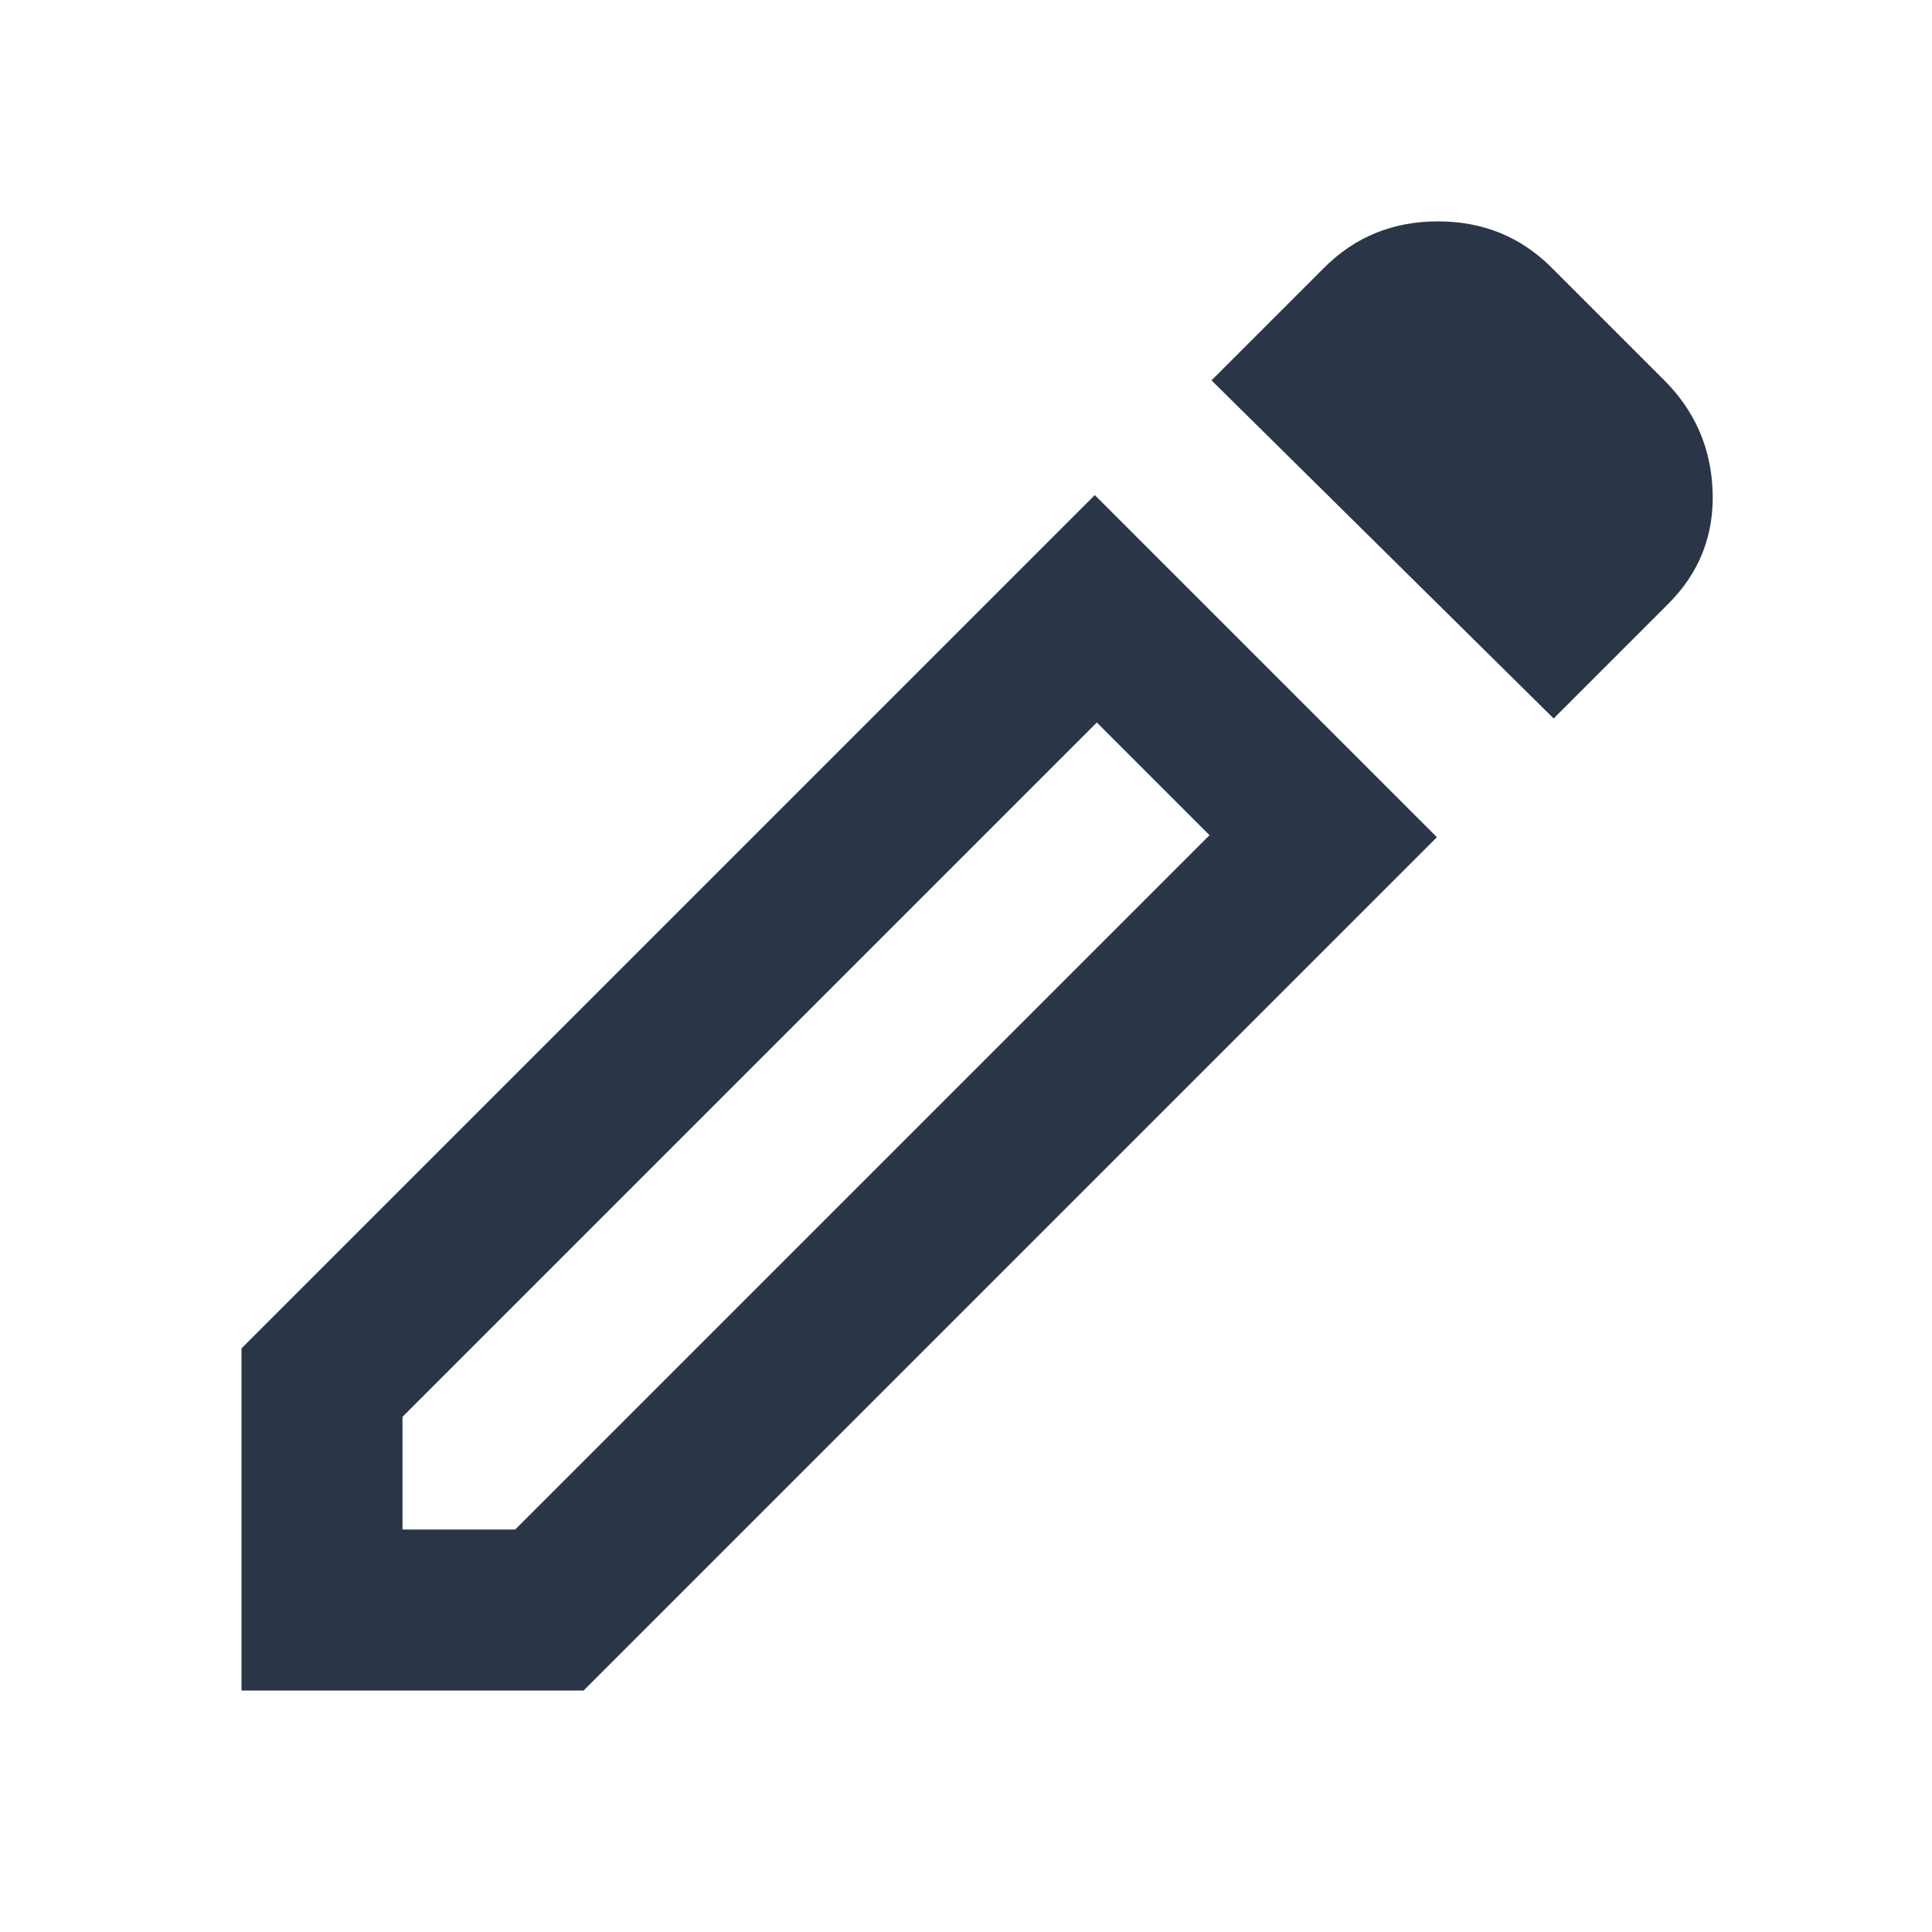
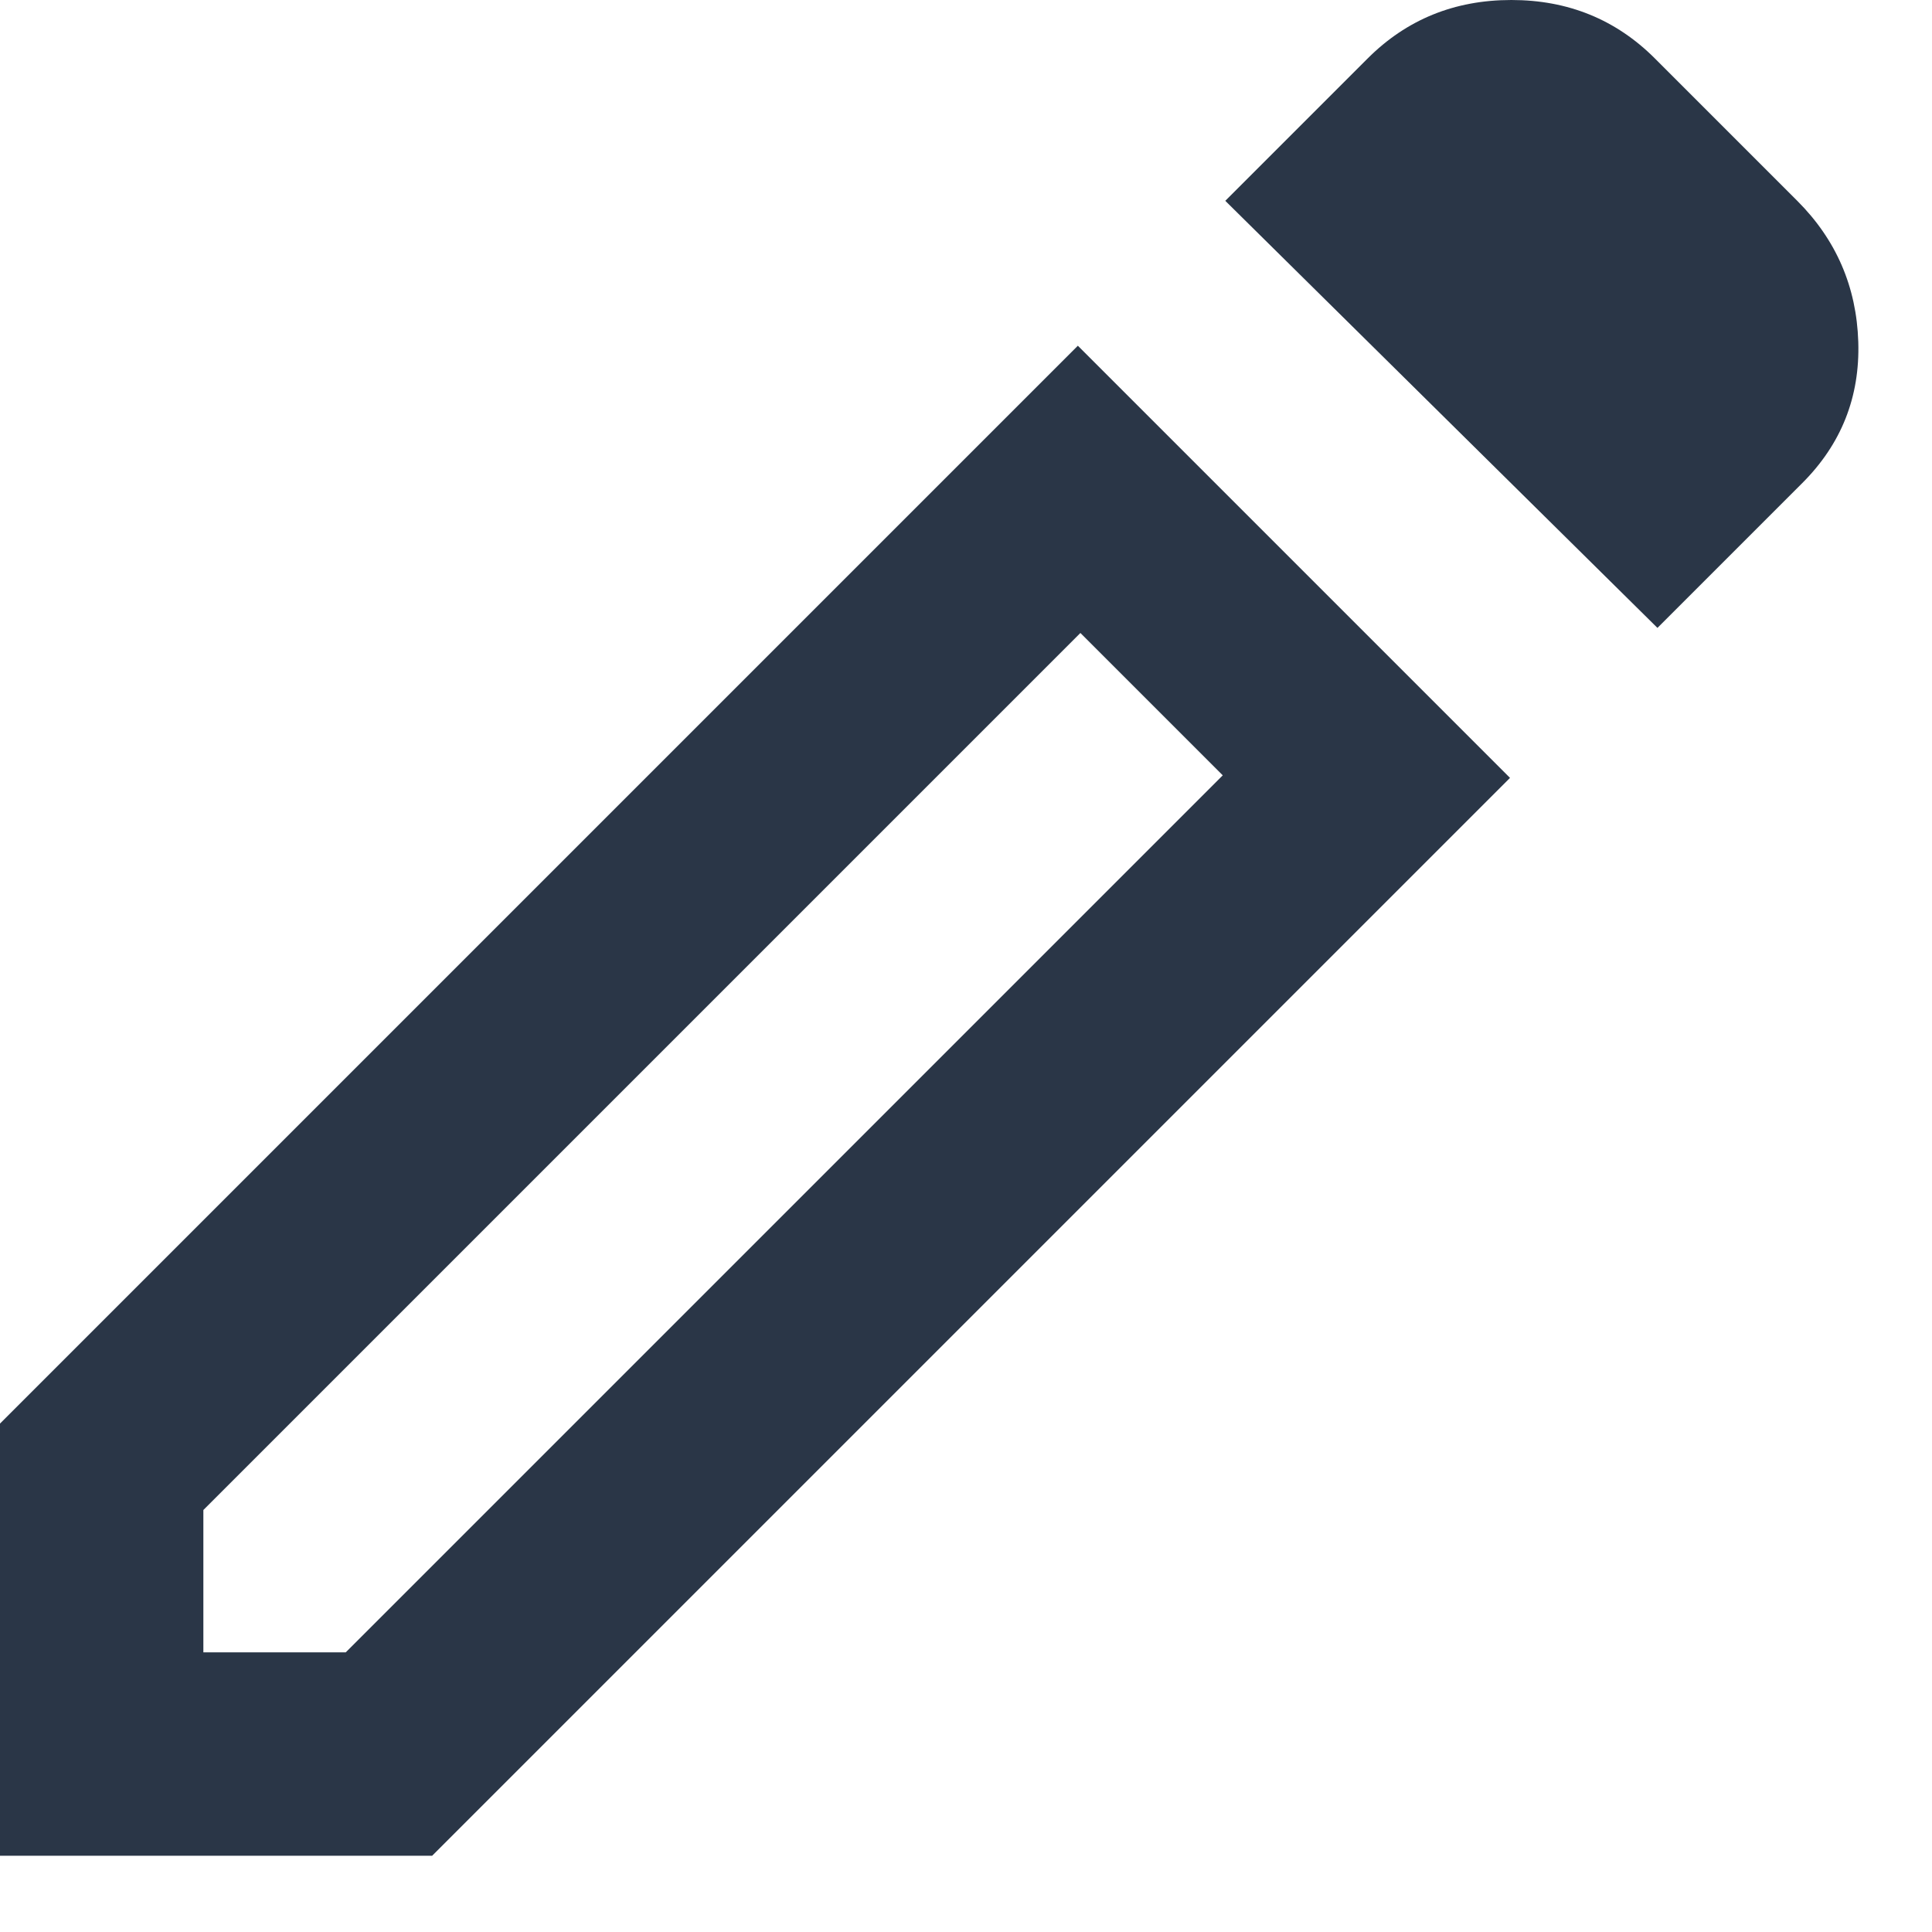
- <svg xmlns="http://www.w3.org/2000/svg" width="24" height="24" viewBox="0 0 24 24" fill="none">
-   <mask id="mask0_389608_1183" style="mask-type:alpha" maskUnits="userSpaceOnUse" x="0" y="0" width="24" height="24">
-     <rect width="24" height="24" fill="#D9D9D9" />
-   </mask>
-   <g mask="url(#mask0_389608_1183)">
-     <path d="M5 19H6.4L15.025 10.375L13.625 8.975L5 17.6V19ZM19.3 8.925L15.05 4.725L16.45 3.325C16.833 2.942 17.304 2.75 17.863 2.75C18.421 2.75 18.892 2.942 19.275 3.325L20.675 4.725C21.058 5.108 21.258 5.571 21.275 6.112C21.292 6.654 21.108 7.117 20.725 7.5L19.3 8.925ZM17.85 10.4L7.25 21H3V16.75L13.6 6.15L17.85 10.4Z" fill="#2A3647" />
-   </g>
+ <svg xmlns="http://www.w3.org/2000/svg" width="19" height="19" viewBox="0 0 19 19" fill="none">
+   <path d="M2 16.25H3.4L12.025 7.625L10.625 6.225L2 14.85V16.25ZM16.3 6.175L12.05 1.975L13.45 0.575C13.833 0.192 14.304 0 14.863 0C15.421 0 15.892 0.192 16.275 0.575L17.675 1.975C18.058 2.358 18.258 2.821 18.275 3.362C18.292 3.904 18.108 4.367 17.725 4.75L16.3 6.175ZM14.85 7.65L4.25 18.25H0V14L10.6 3.4L14.85 7.65Z" fill="#2A3647" />
</svg>
